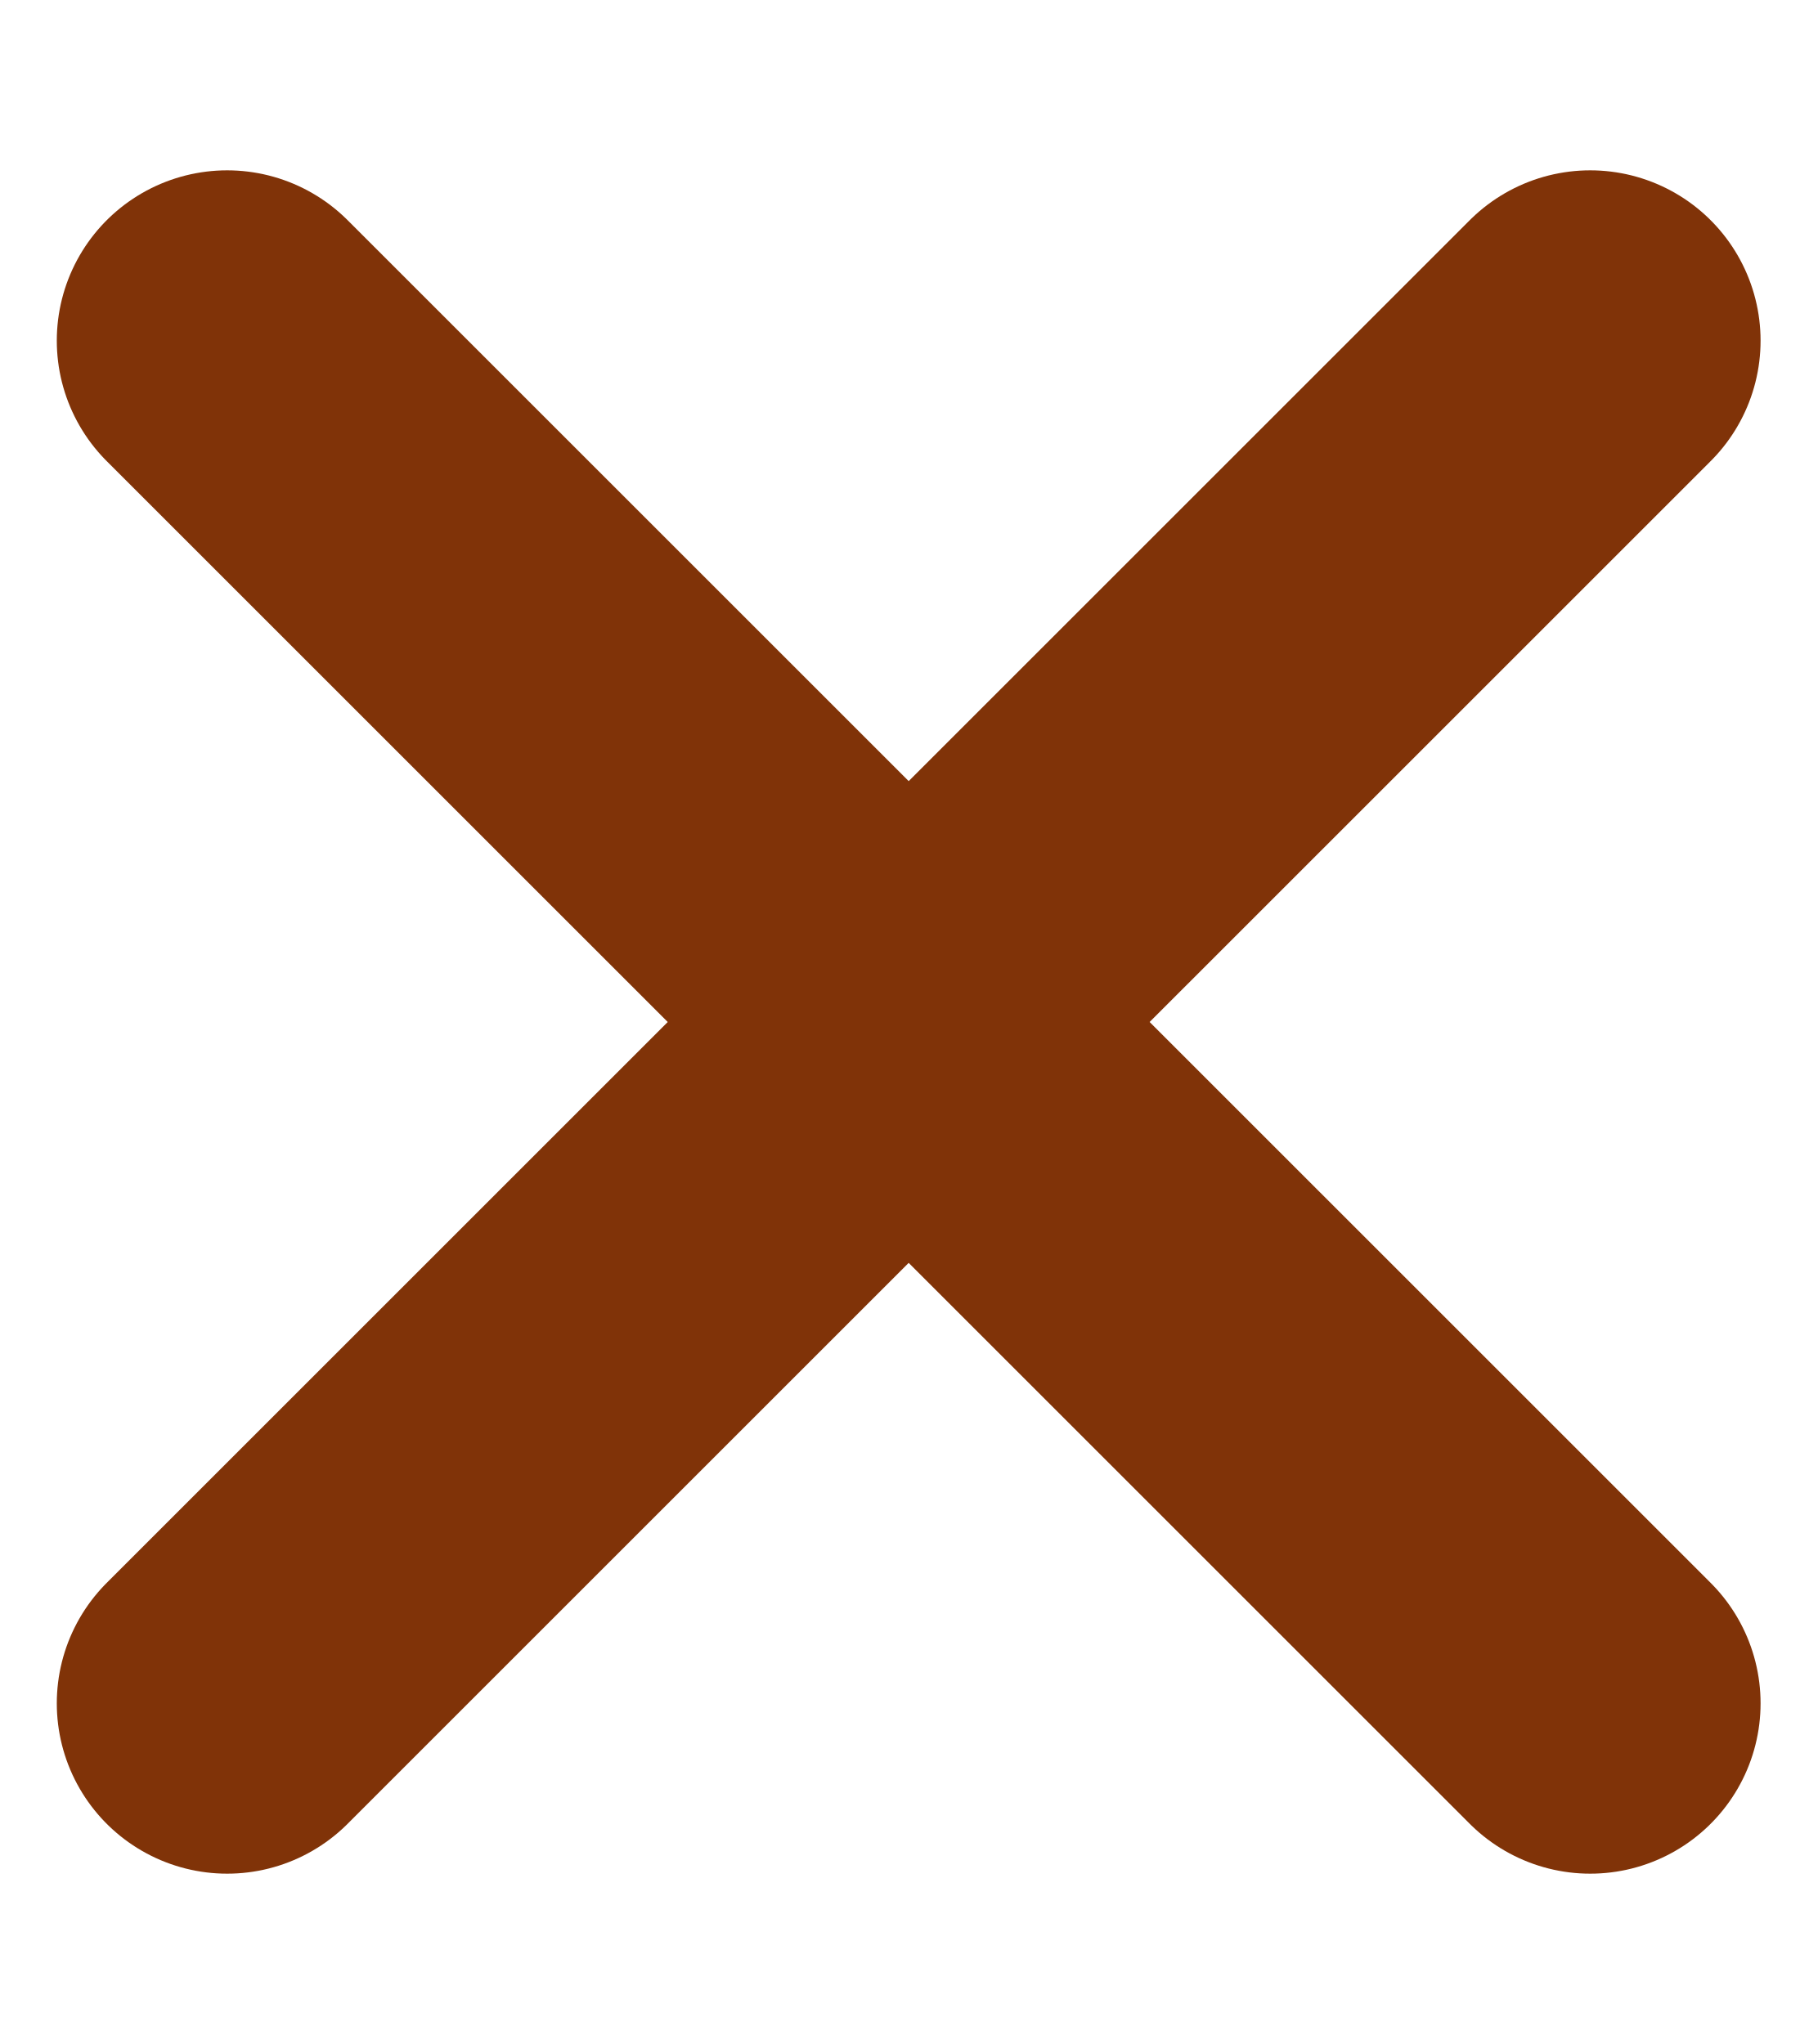
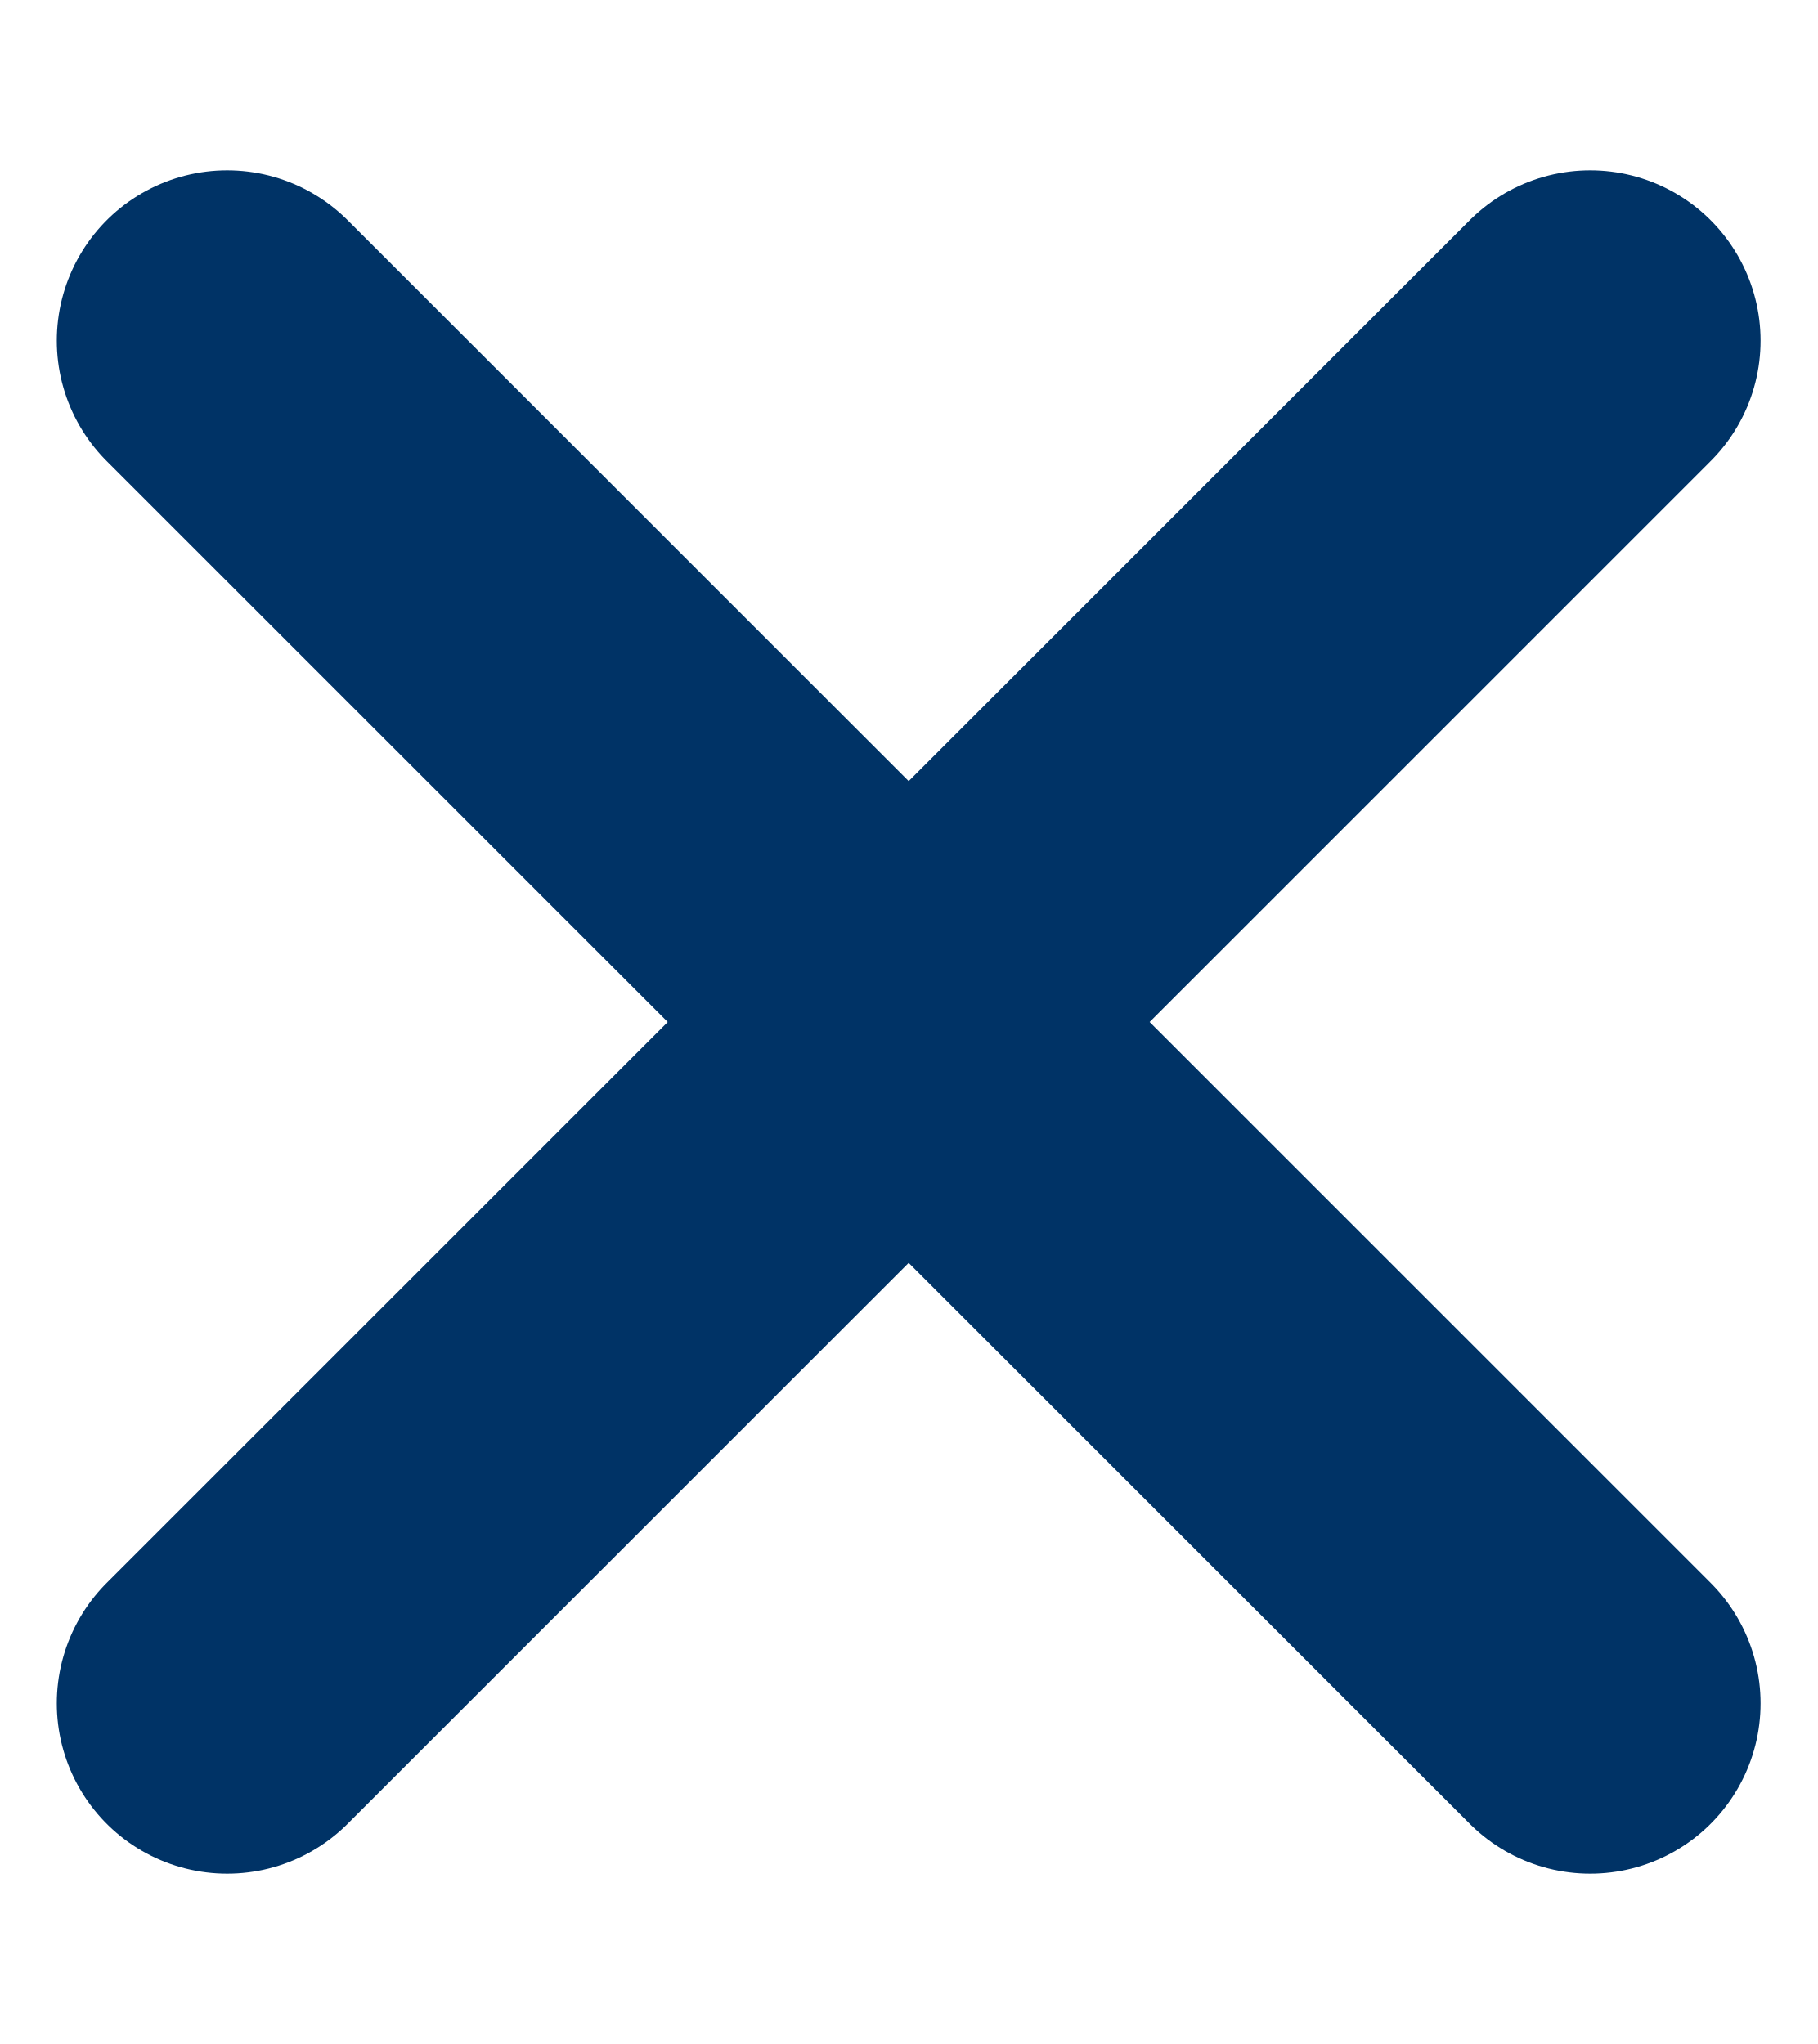
<svg xmlns="http://www.w3.org/2000/svg" width="8" height="9" viewBox="0 0 8 9" fill="none">
-   <path d="M1 1.5L4 4.5M4 4.5L7 1.5M4 4.5L1 7.5M4 4.5L7 7.5" stroke="#803308" stroke-width="1.5" stroke-linecap="round" />
+   <path d="M1 1.5L4 4.5M4 4.5L7 1.5M4 4.5L1 7.5M4 4.5L7 7.5" stroke="#036" stroke-width="1.5" stroke-linecap="round" />
</svg>
